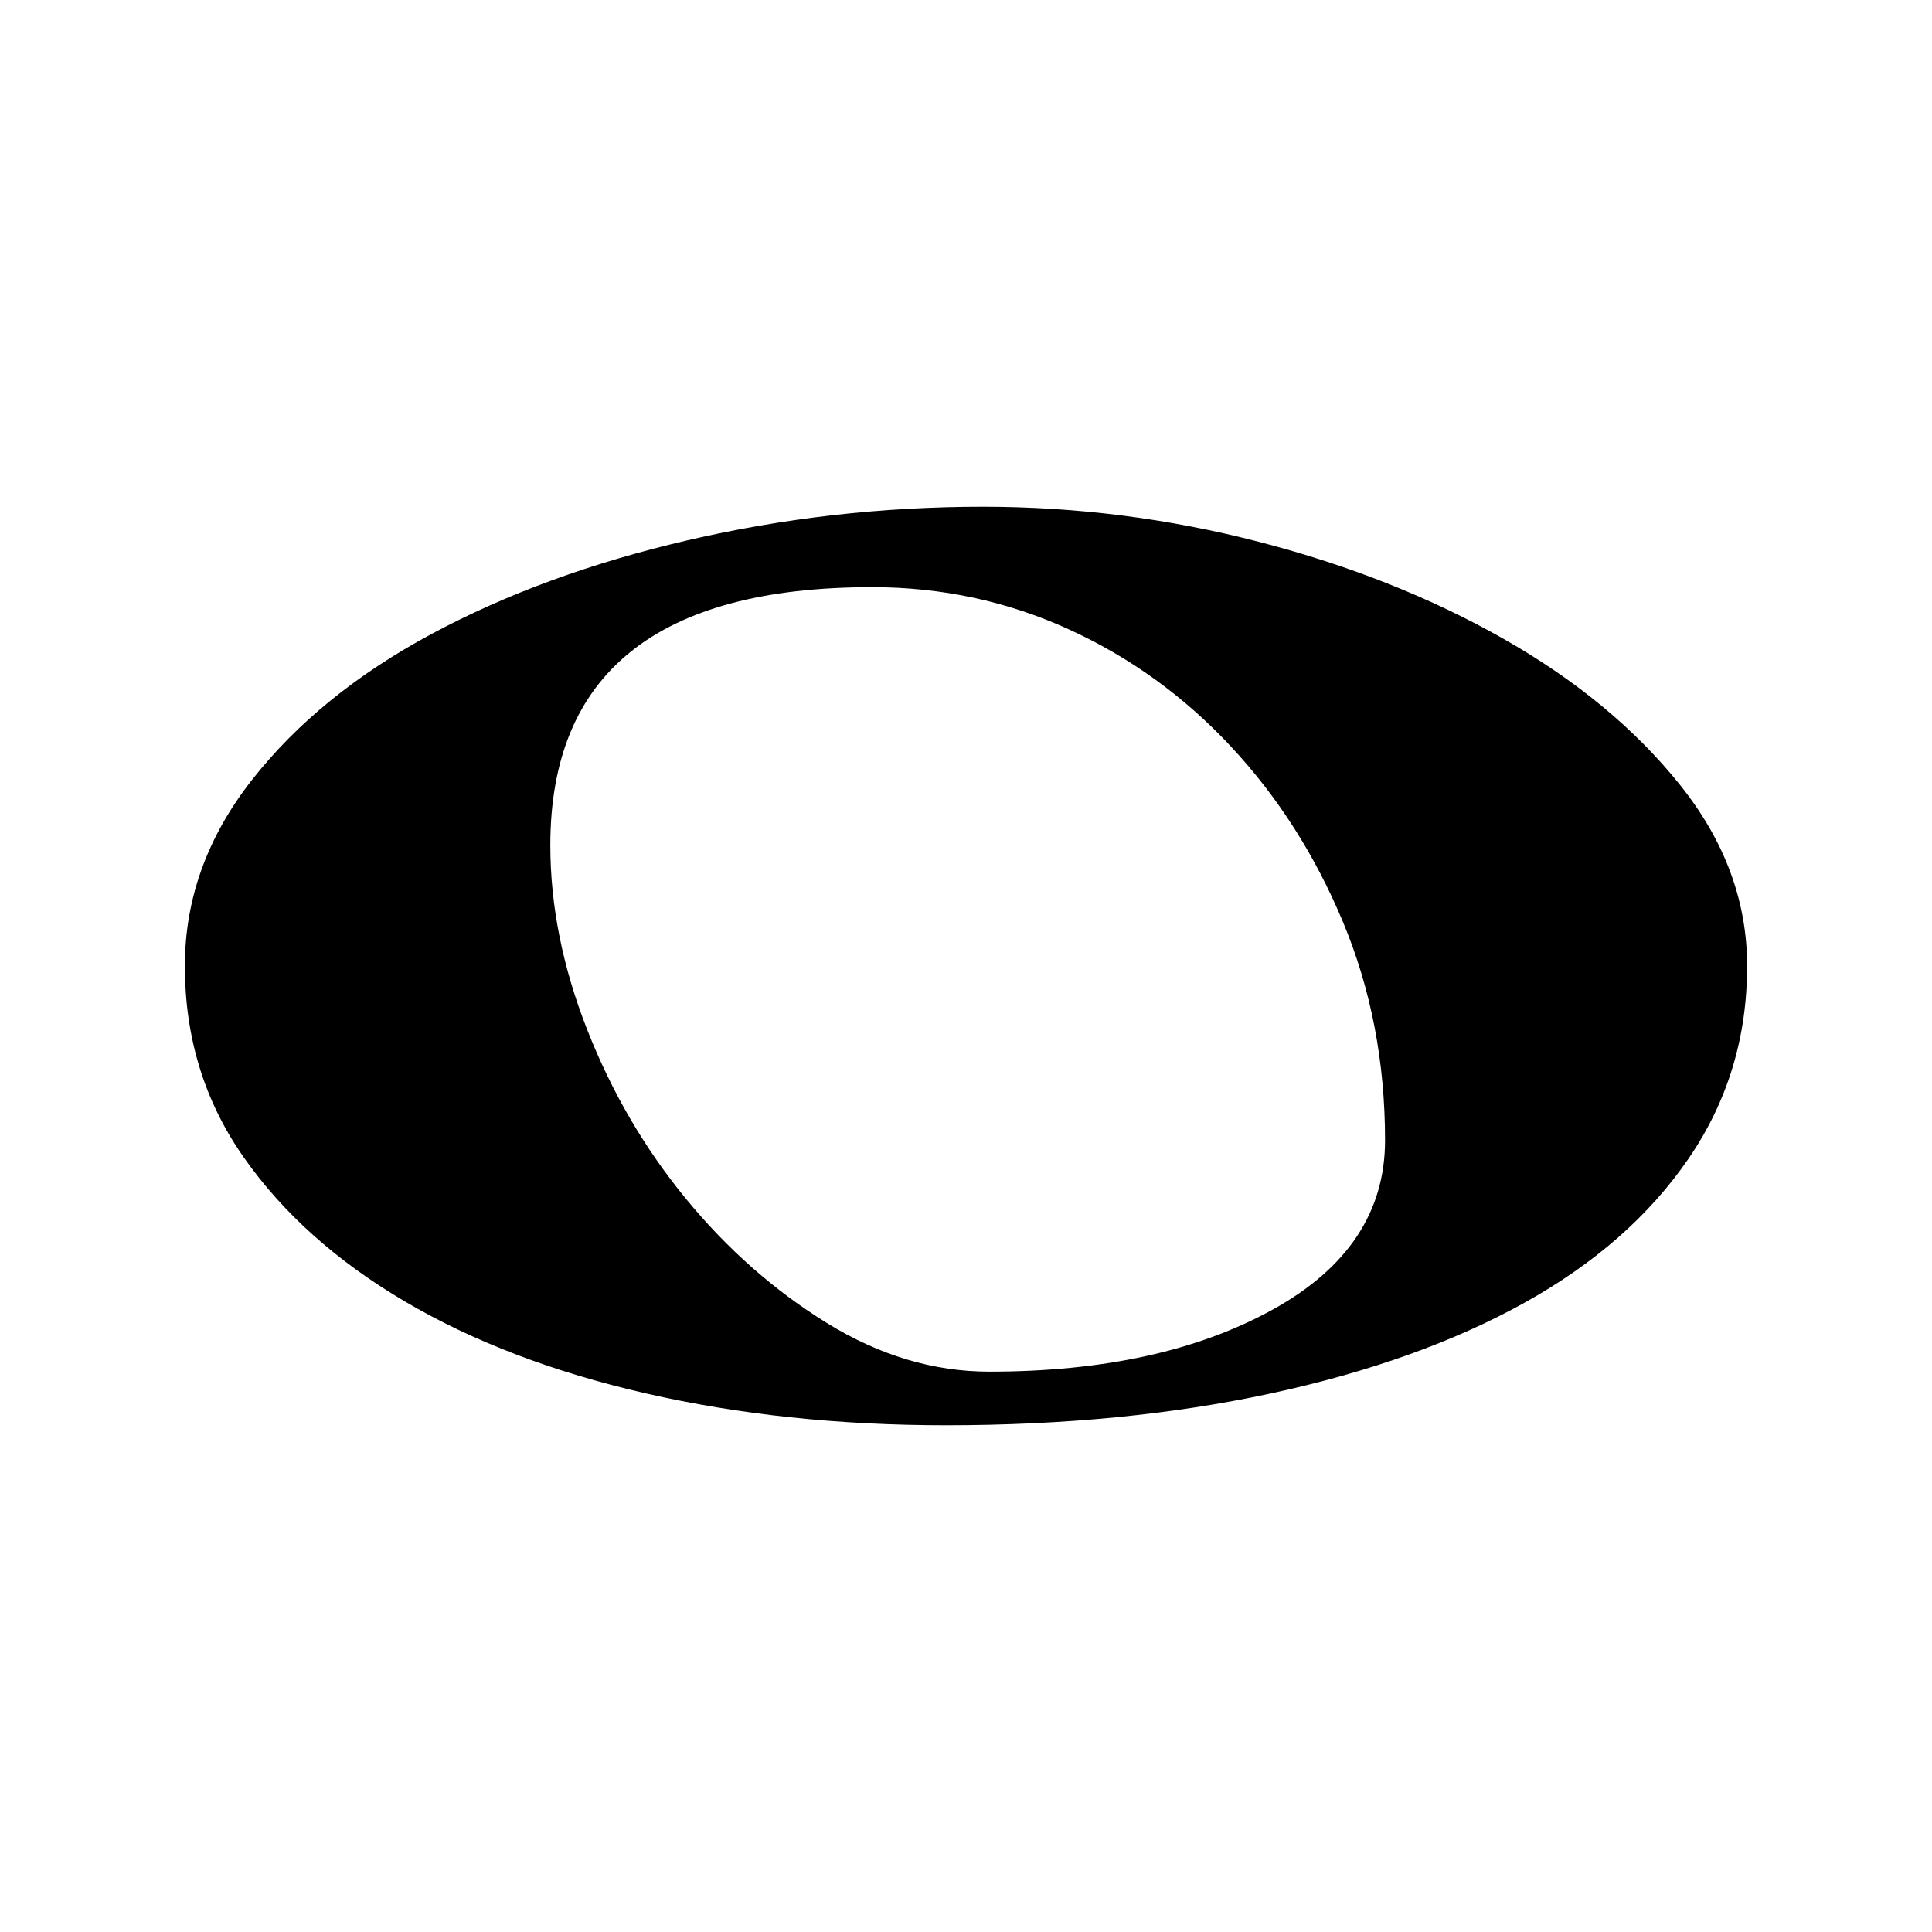
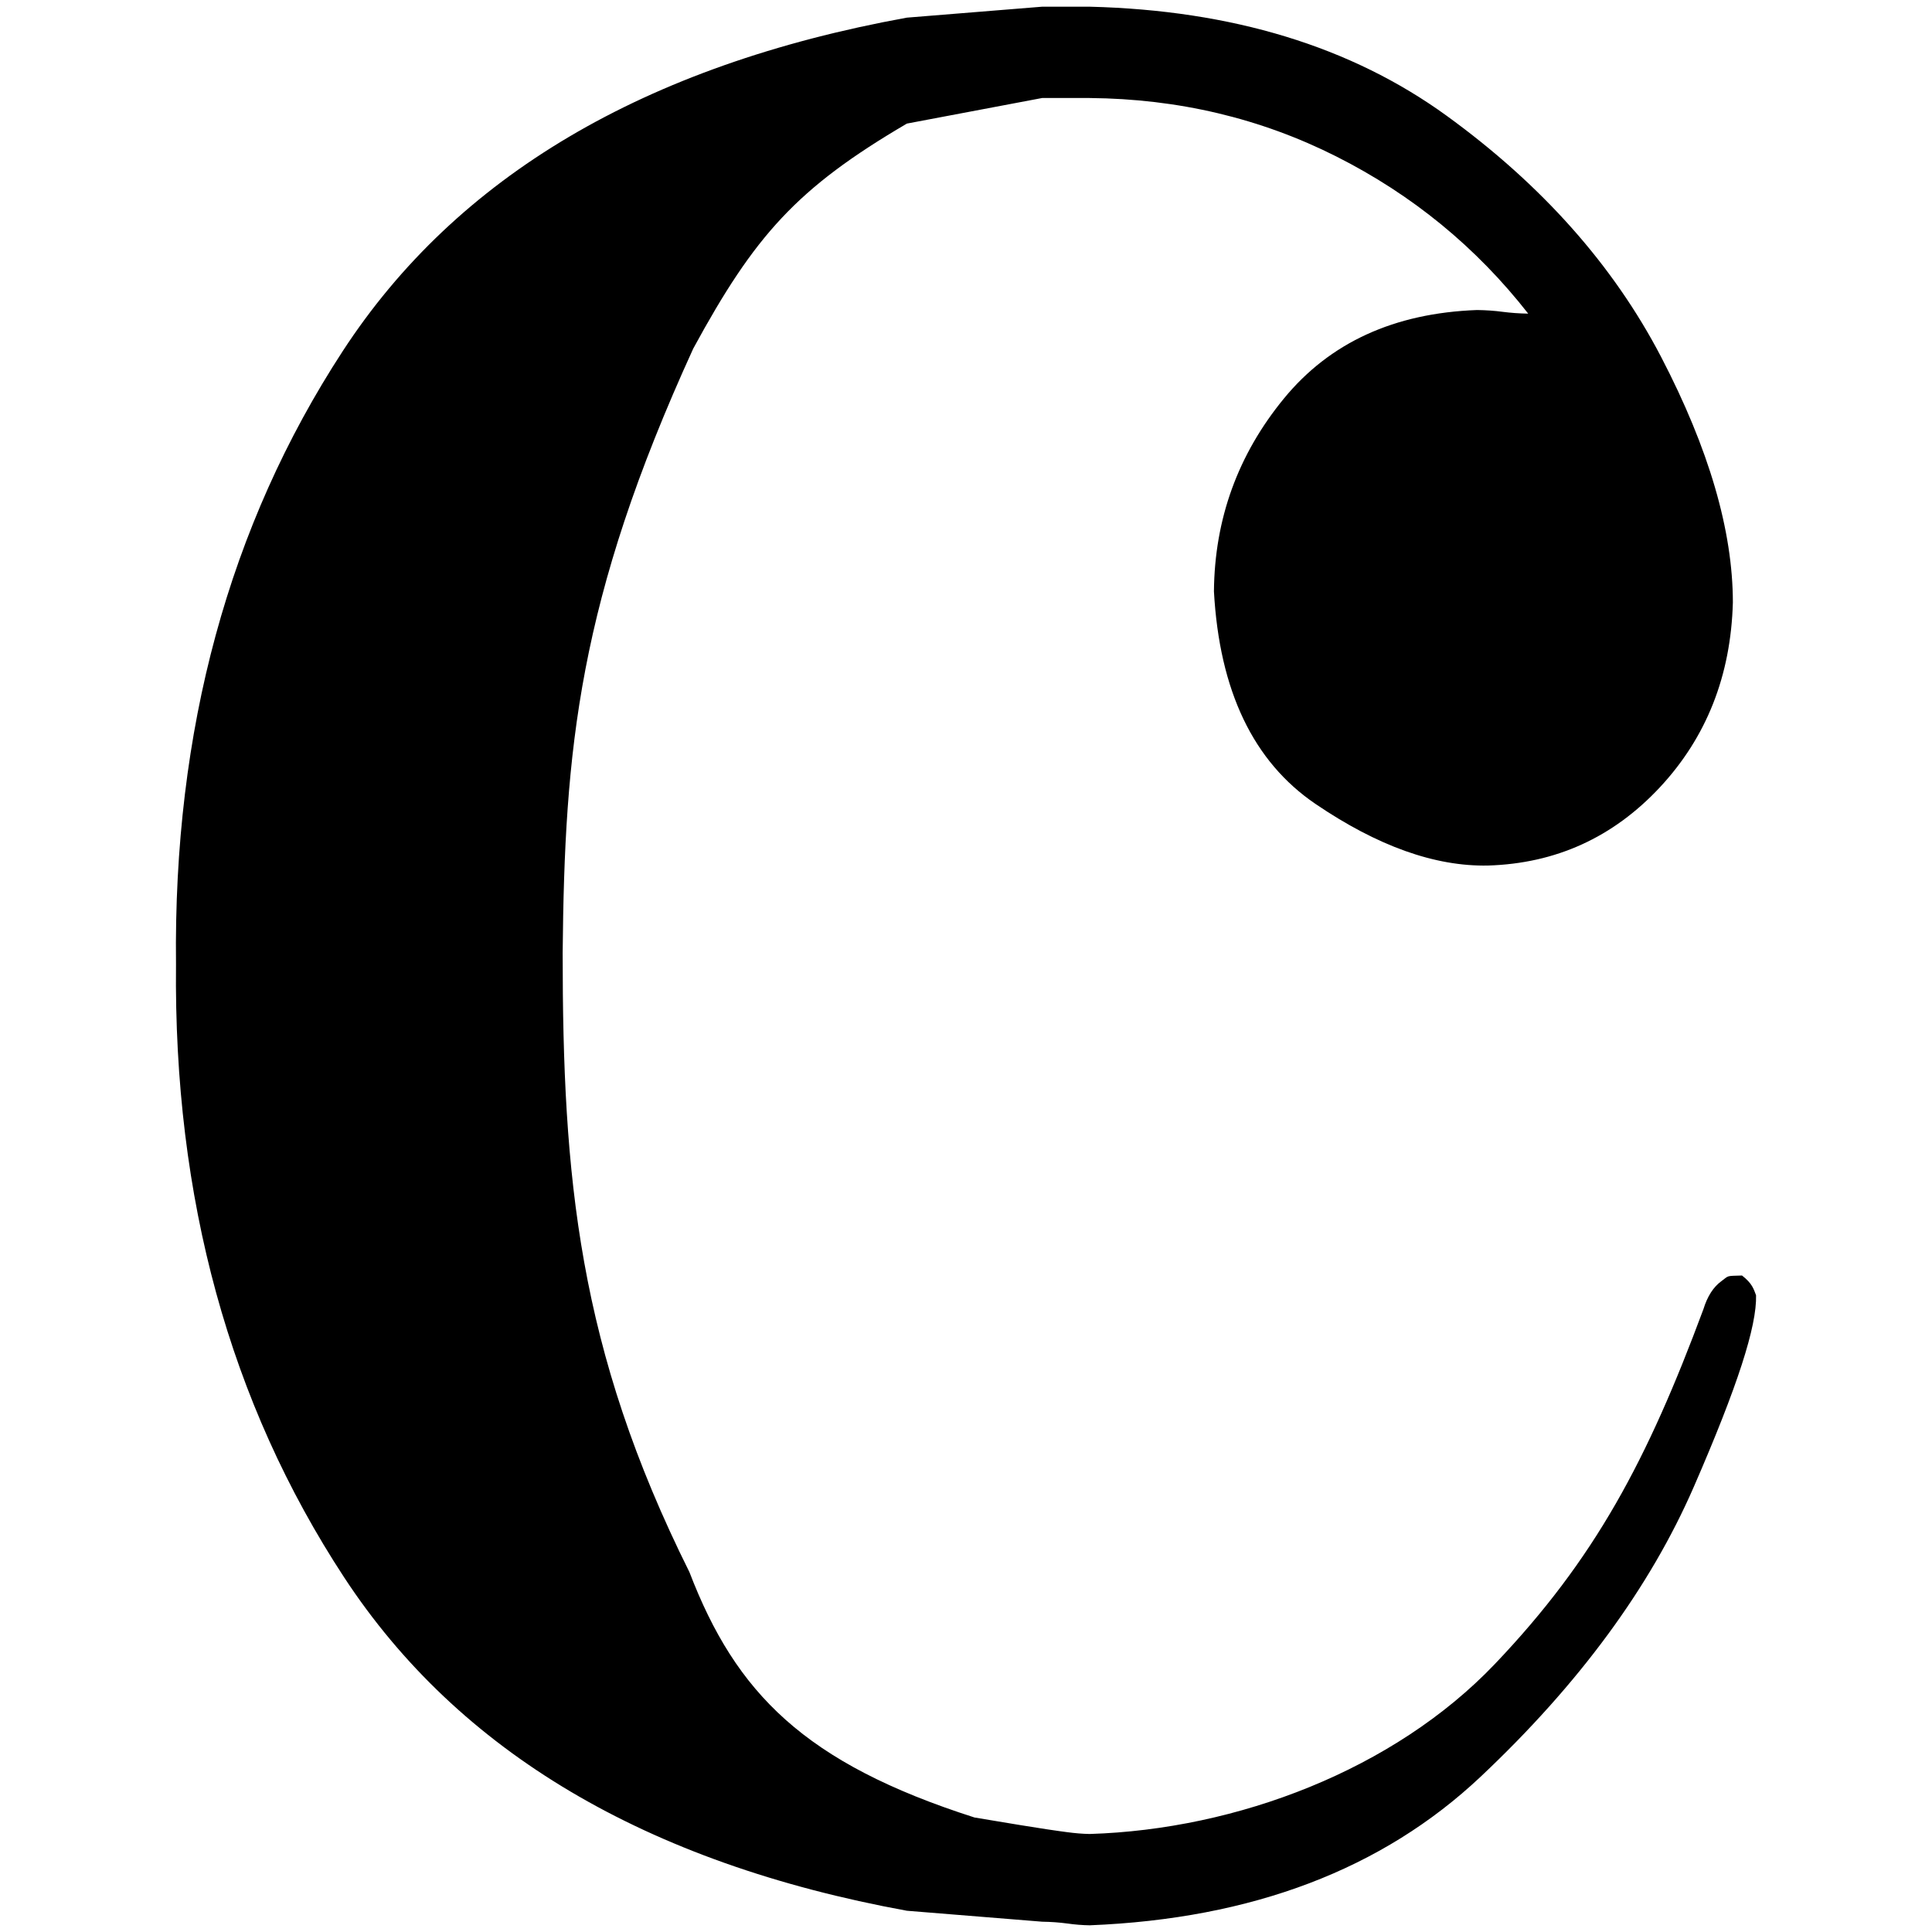
- <svg xmlns="http://www.w3.org/2000/svg" width="500" height="500" id="svg2992" version="1.1">
-   <defs id="defs2994" />
-   <g id="layer4" />
-   <g id="layer1" transform="translate(-110.4117,-127.4852)" />
-   <g id="layer3">
-     <g transform="matrix(0.8938777,0,0,0.8938777,375.836,153.5744)" style="font-style:normal;font-variant:normal;font-weight:normal;font-stretch:normal;font-size:20px;line-height:125%;font-family:'Opus Text';-inkscape-font-specification:'Opus Text';letter-spacing:0px;word-spacing:0px;fill:#000000;fill-opacity:1;stroke:none" id="text3000">
-       <path d="m -366.93,107.873 c 0,20.695 5.663,39.134 16.988,55.317 11.325,16.183 26.856,30.095 46.593,41.736 19.737,11.641 43.029,20.537 69.875,26.688 26.846,6.151 55.8,9.227 86.863,9.227 34.3,0 65.689,-3.078 94.164,-9.227 28.475,-6.151 52.902,-14.885 73.282,-26.2 20.379,-11.315 36.231,-25.227 47.556,-41.736 C 79.716,147.171 85.378,128.569 85.379,107.873 85.378,89.114 78.906,71.642 65.962,55.459 53.018,39.277 36.031,25.202 15,13.235 -6.031,1.269 -29.649,-8.111 -55.853,-14.905 c -26.204,-6.792 -52.893,-10.189 -80.065,-10.189 -29.127,3.9e-4 -57.603,3.233 -85.426,9.701 -27.824,6.468 -52.572,15.527 -74.245,27.177 -21.672,11.651 -38.981,25.726 -51.924,42.225 -12.945,16.499 -19.417,34.454 -19.417,53.865 z m 347.481,50.474 c -4e-4,20.695 -10.842,37.031 -32.524,49.007 -21.682,11.977 -49.023,17.965 -82.02,17.965 -16.173,0 -31.862,-4.693 -47.067,-14.085 -15.206,-9.39 -28.792,-21.361 -40.758,-35.915 -11.967,-14.554 -21.51,-30.889 -28.628,-49.007 -7.119,-18.118 -10.678,-35.915 -10.678,-53.392 0,-49.822 31.052,-74.733 93.157,-74.733 20.063,0 38.99,4.042 56.783,12.13 17.791,8.086 33.486,19.412 47.082,33.975 13.596,14.564 24.436,31.551 32.524,50.962 8.086,19.412 12.129,40.443 12.13,63.092 z" id="path3005" style="stroke-width:39.768" />
-     </g>
-   </g>
+ <svg xmlns="http://www.w3.org/2000/svg" version="1.0" height="30" width="30" y="0" x="0" id="svg2">
+   <defs id="defs2622">
+     </defs>
+   <path style="font-style:normal;font-variant:normal;font-weight:normal;font-stretch:normal;font-size:57.241px;font-family:feta20;-inkscape-font-specification:feta20;text-align:center;text-anchor:middle;fill:#000000;fill-opacity:1;stroke:none;stroke-width:1.224px;stroke-linecap:butt;stroke-linejoin:miter;stroke-opacity:1" id="text2383" d="m 16.182,1.522 h 0.738 c 1.376,0.012 2.653,0.314 3.831,0.908 1.178,0.594 2.171,1.407 2.979,2.44 -0.14,-0.002 -0.272,-0.012 -0.397,-0.028 -0.125,-0.017 -0.258,-0.026 -0.397,-0.028 -1.287,0.047 -2.288,0.506 -3.001,1.376 -0.713,0.87 -1.075,1.868 -1.085,2.993 0.085,1.543 0.61,2.642 1.575,3.299 0.965,0.656 1.858,0.975 2.681,0.958 v 0 c 1.052,-0.032 1.941,-0.436 2.667,-1.213 C 26.498,11.45 26.877,10.492 26.908,9.354 26.907,8.239 26.536,6.969 25.794,5.543 25.051,4.117 23.94,2.868 22.46,1.795 20.98,0.723 19.133,0.159 16.92,0.104 H 16.182 L 14.082,0.274 C 10.01,1.014 7.089,2.74 5.322,5.452 3.554,8.164 2.691,11.337 2.733,14.972 c -0.038,3.634 0.832,6.807 2.61,9.52 1.778,2.712 4.691,4.438 8.739,5.178 l 2.1,0.17 c 0.141,0.002 0.271,0.012 0.39,0.028 0.119,0.017 0.235,0.026 0.348,0.028 2.522,-0.101 4.546,-0.87 6.072,-2.308 1.526,-1.438 2.629,-2.938 3.31,-4.502 0.681,-1.564 0.979,-2.494 0.966,-2.973 -0.037,-0.098 -0.06,-0.184 -0.218,-0.307 -0.255,0.008 -0.198,-0.002 -0.322,0.089 -0.124,0.091 -0.216,0.235 -0.277,0.433 -0.871,2.344 -1.68,3.876 -3.242,5.514 -1.562,1.637 -3.997,2.566 -6.289,2.636 -0.112,-0.002 -0.228,-0.012 -0.348,-0.028 C 16.453,28.433 16.323,28.423 15.132,28.222 12.493,27.377 11.427,26.292 10.706,24.413 8.975,20.94 8.737,18.271 8.737,14.795 8.767,11.643 8.975,9.327 10.765,5.412 11.722,3.652 12.375,2.92 14.082,1.919" />
</svg>
